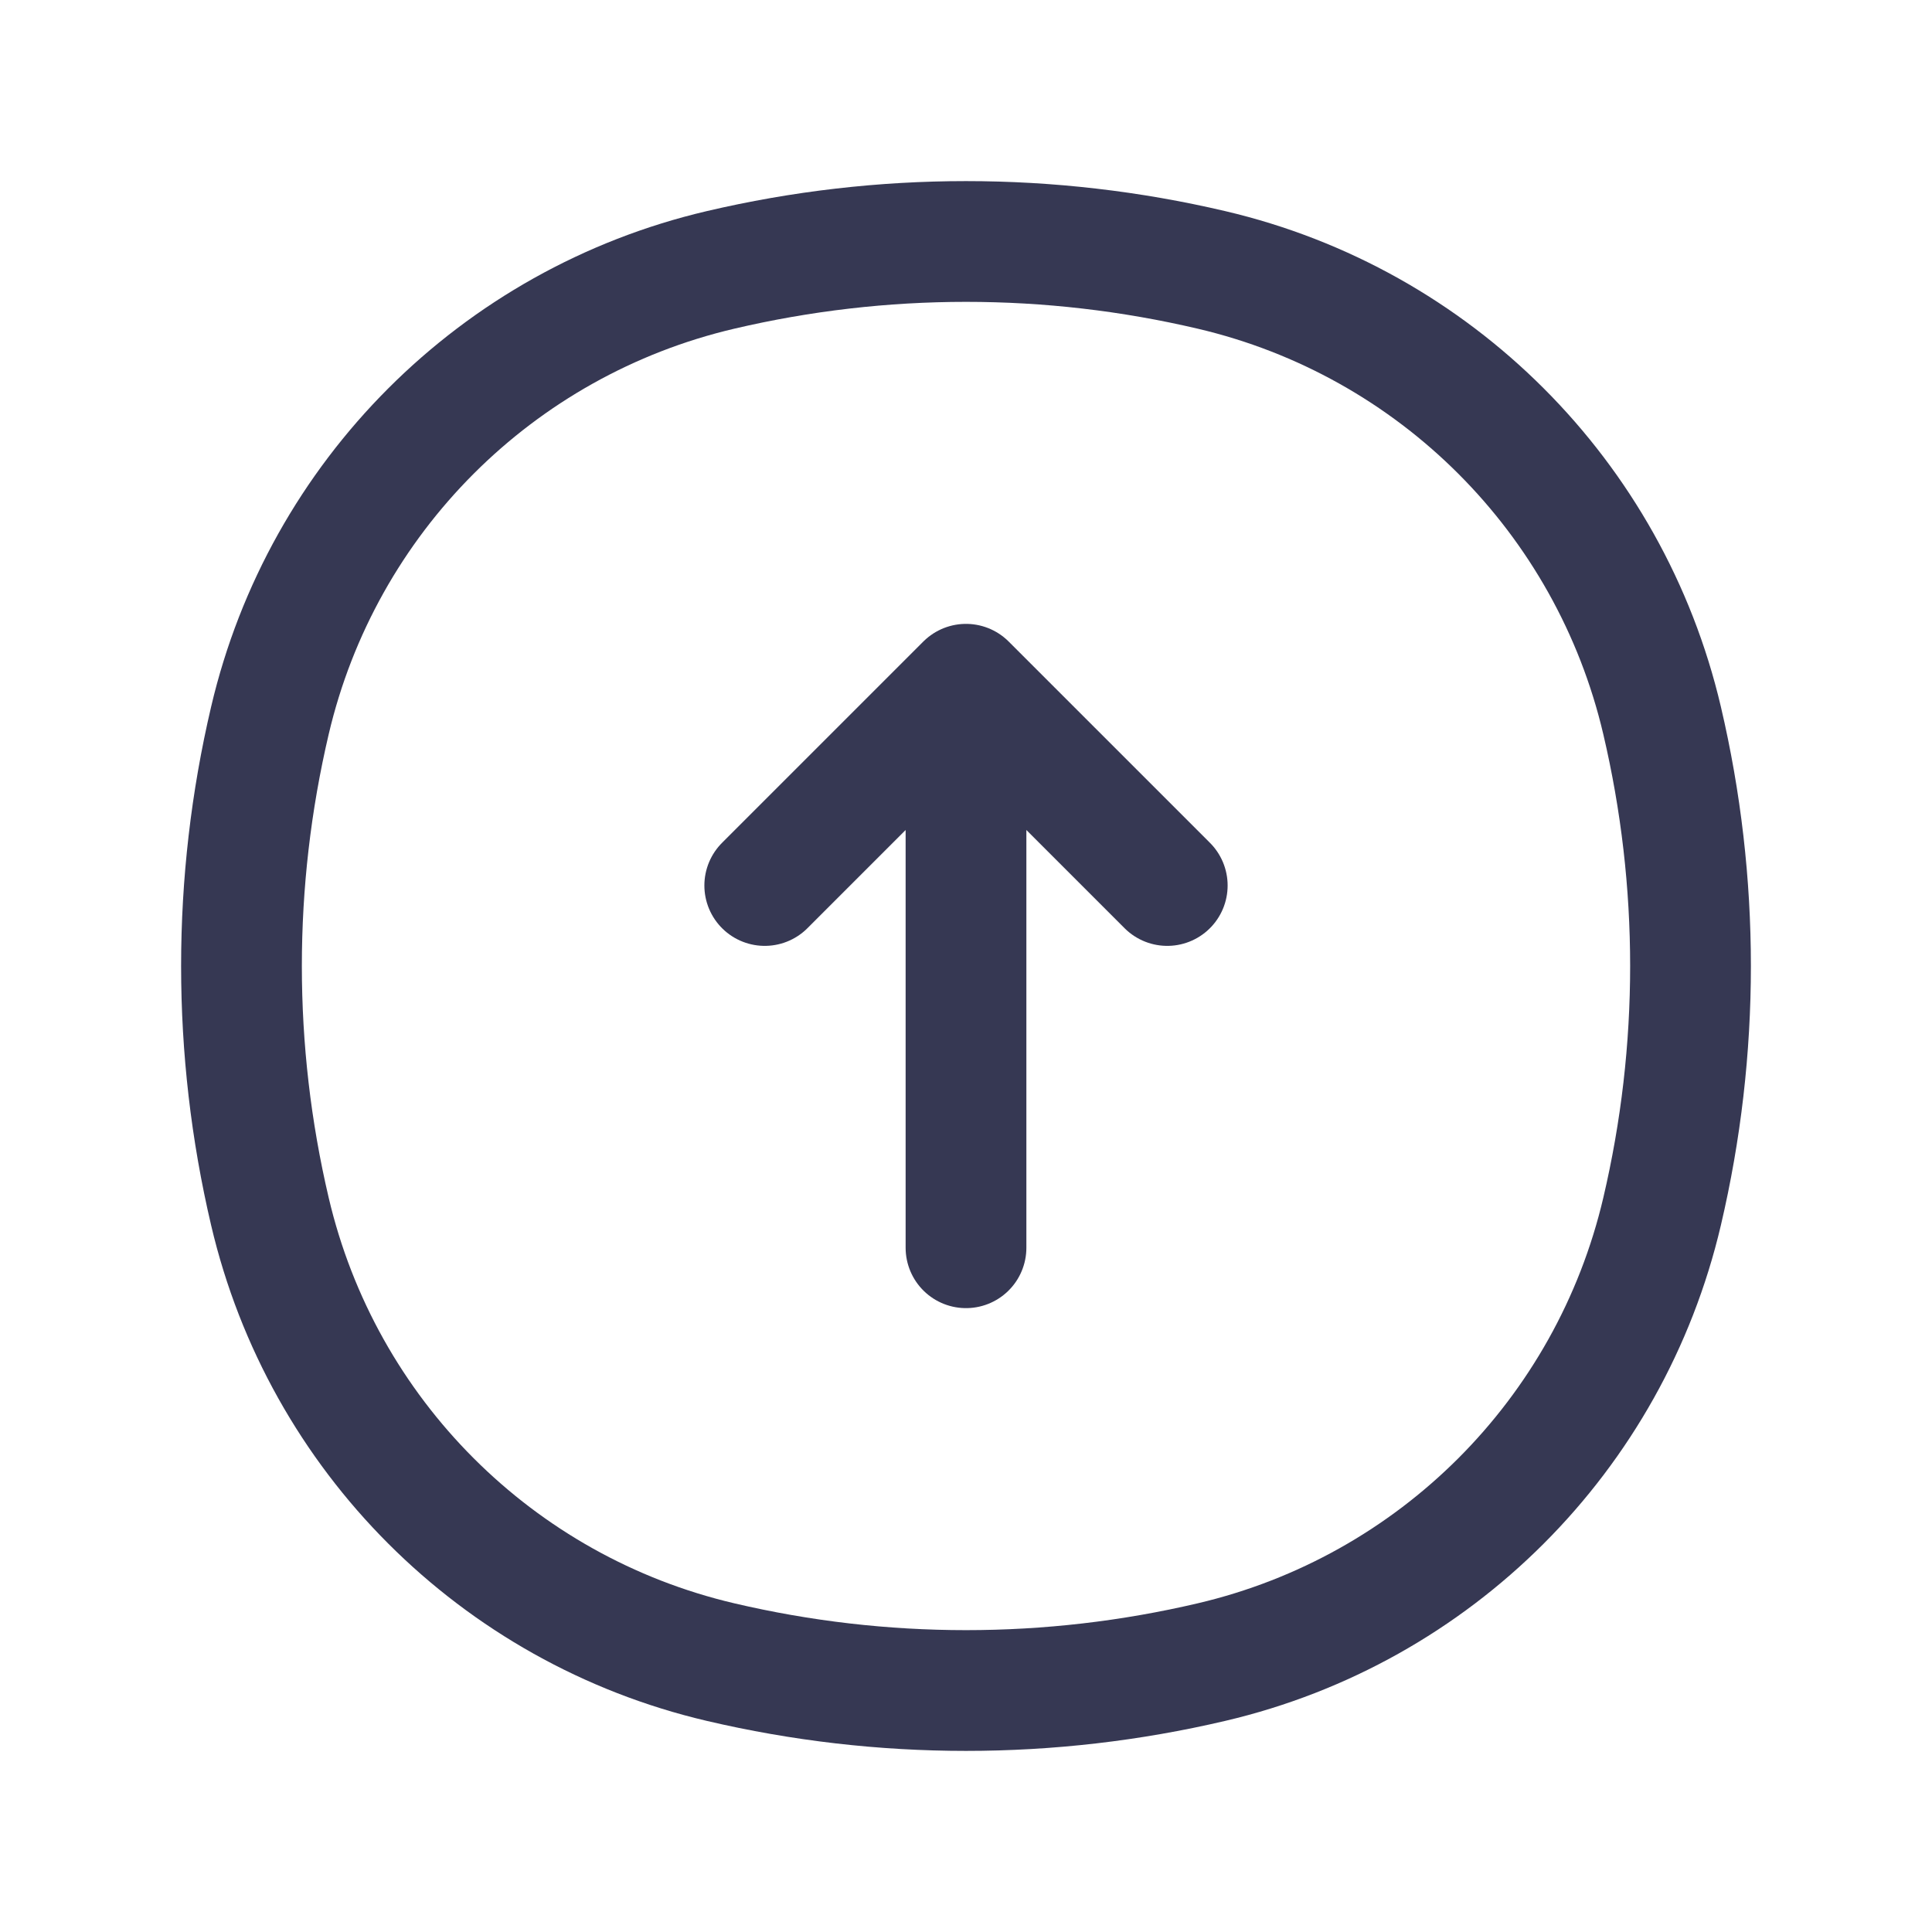
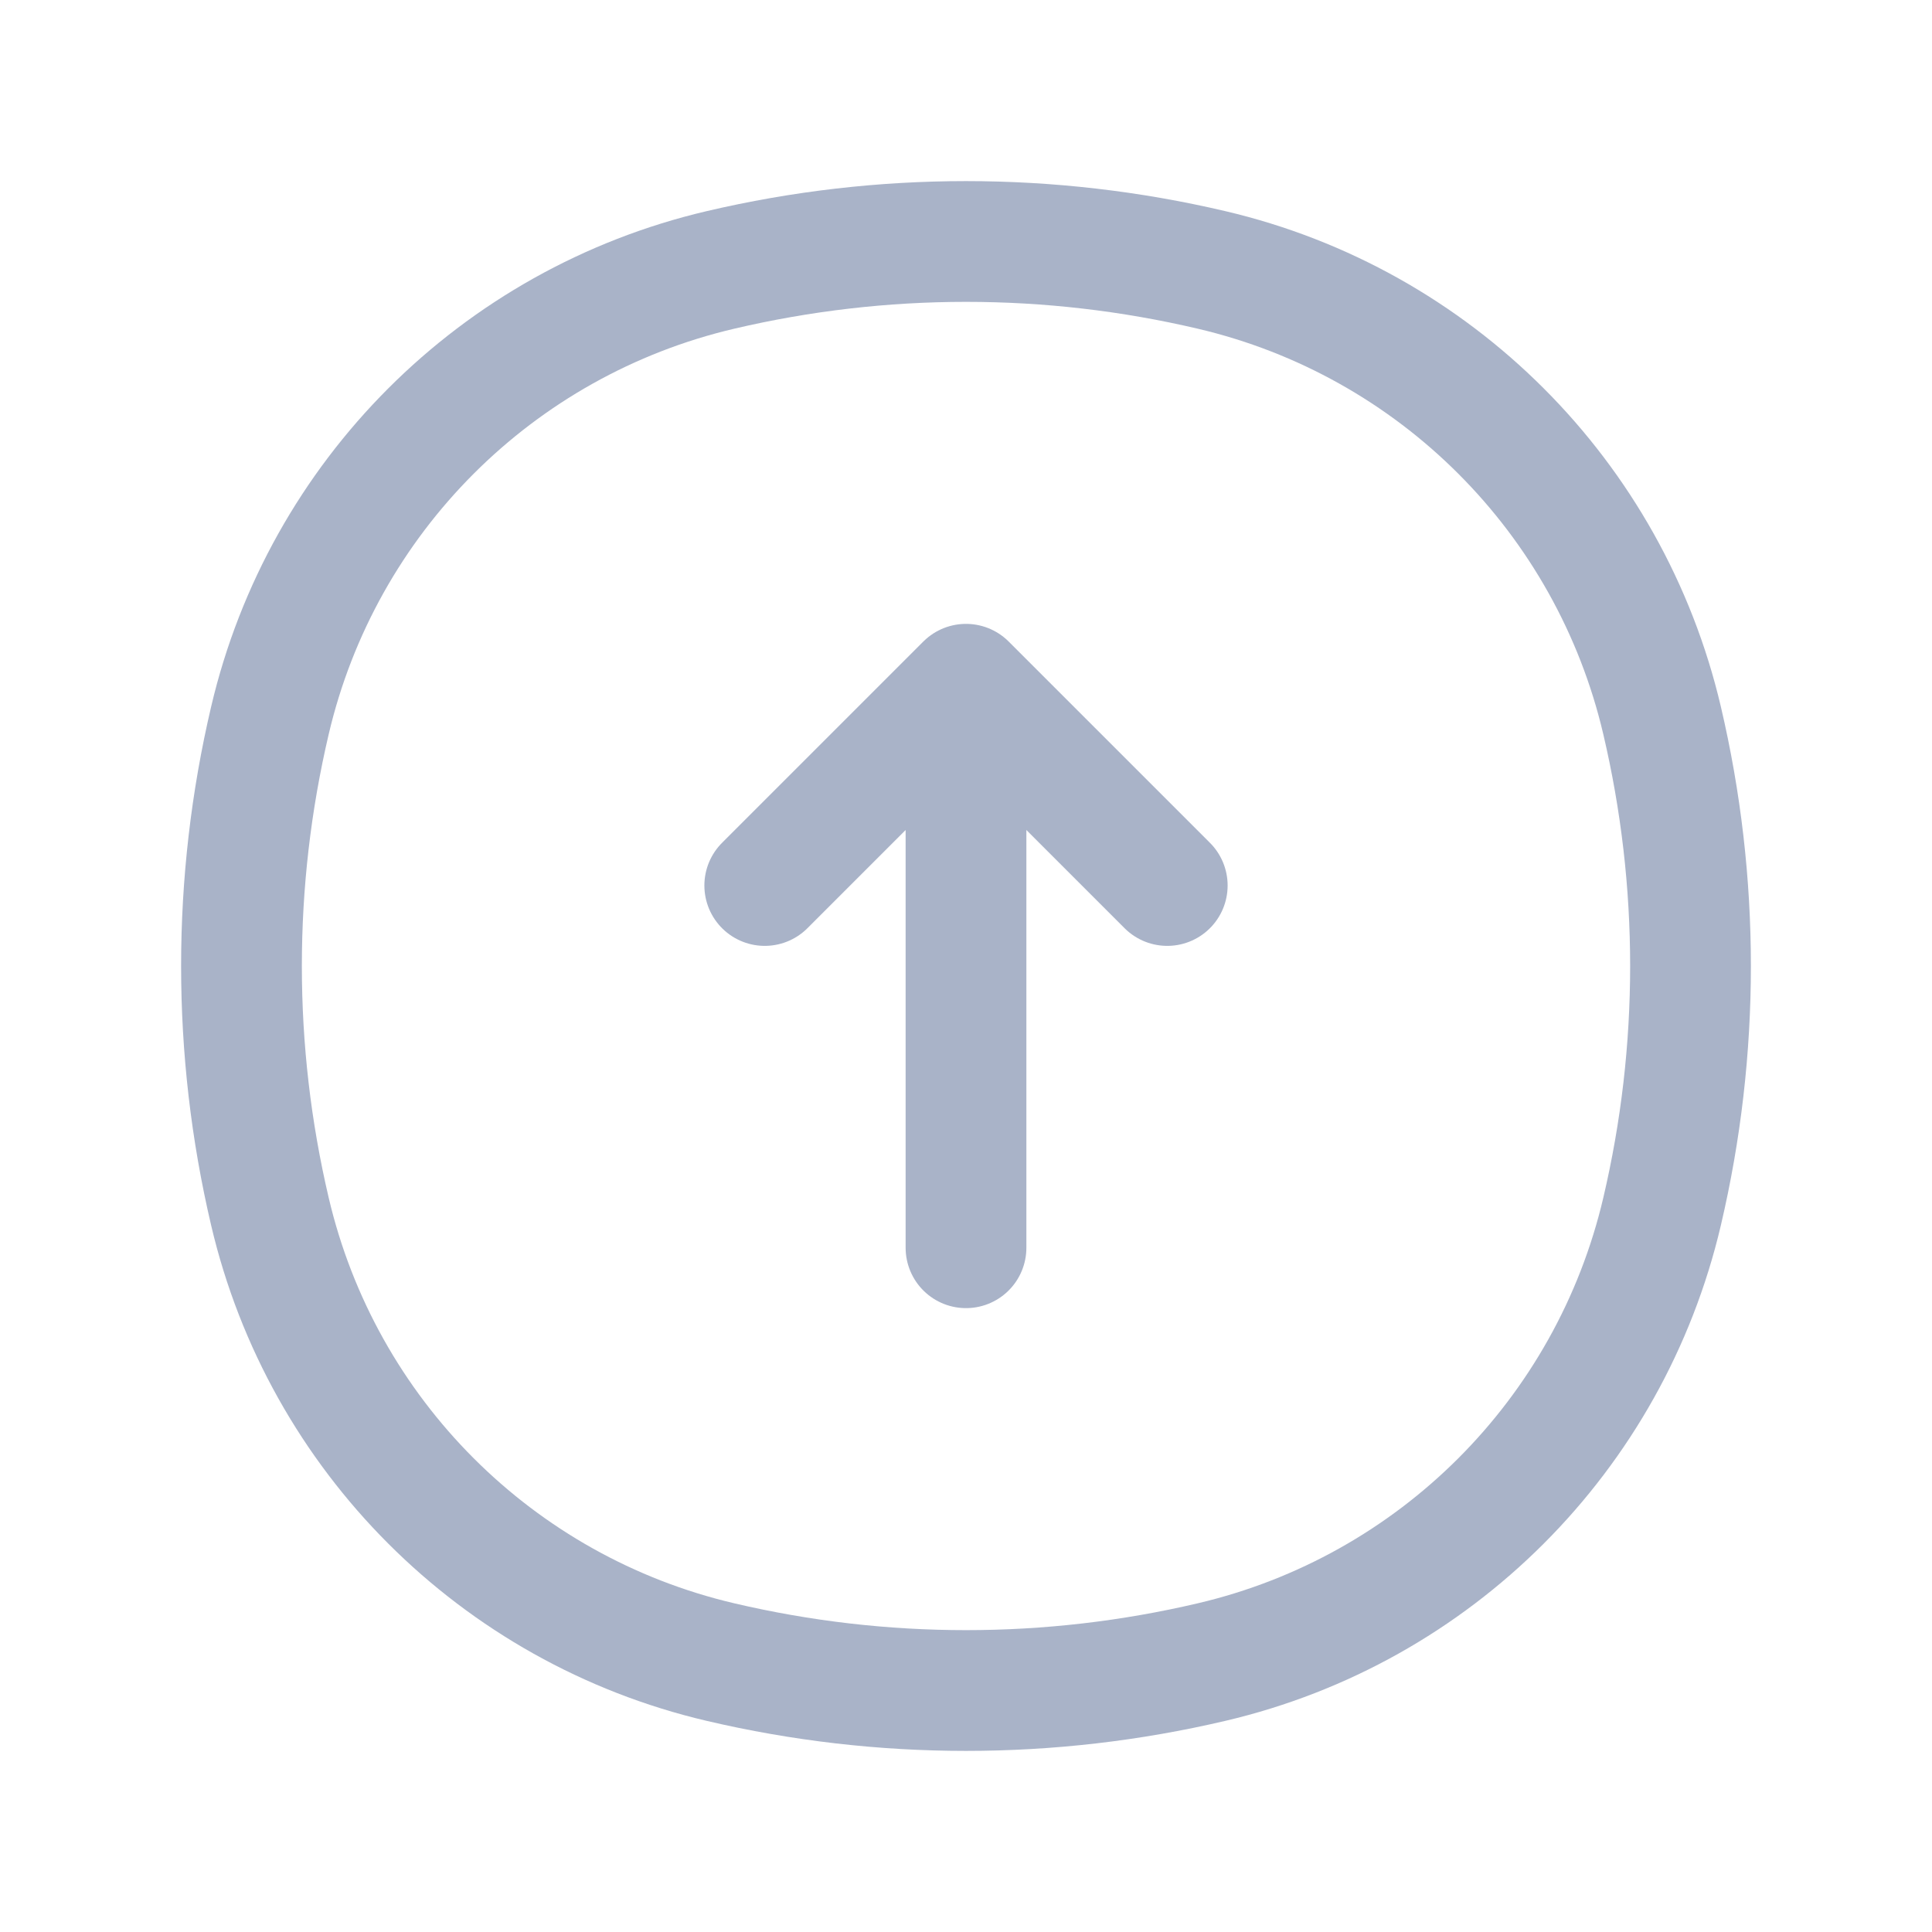
<svg xmlns="http://www.w3.org/2000/svg" width="800px" height="800px" viewBox="0 0 24 24" fill="none">
-   <path d="M3.353 8.95C4.004 6.173 6.173 4.004 8.95 3.353C10.956 2.882 13.044 2.882 15.05 3.353C17.827 4.004 19.996 6.173 20.647 8.95C21.118 10.956 21.118 13.044 20.647 15.05C19.996 17.827 17.827 19.996 15.05 20.647C13.044 21.118 10.956 21.118 8.95 20.647C6.173 19.996 4.004 17.827 3.353 15.05C2.882 13.044 2.882 10.956 3.353 8.95Z" stroke="#363853" stroke-width="1.5" />
-   <path d="M12 15.5L12 8.5M12 8.5L9.5 11M12 8.5L14.5 11" stroke="#363853" stroke-width="1.5" stroke-linecap="round" stroke-linejoin="round" />
+   <path d="M3.353 8.95C4.004 6.173 6.173 4.004 8.95 3.353C10.956 2.882 13.044 2.882 15.05 3.353C17.827 4.004 19.996 6.173 20.647 8.95C21.118 10.956 21.118 13.044 20.647 15.05C19.996 17.827 17.827 19.996 15.05 20.647C13.044 21.118 10.956 21.118 8.95 20.647C6.173 19.996 4.004 17.827 3.353 15.05C2.882 13.044 2.882 10.956 3.353 8.95Z" stroke="#a9b3c8" stroke-width="1.5" />
+   <path d="M12 15.5L12 8.5M12 8.5L9.5 11M12 8.5L14.5 11" stroke="#a9b3c8" stroke-width="1.5" stroke-linecap="round" stroke-linejoin="round" />
</svg>
